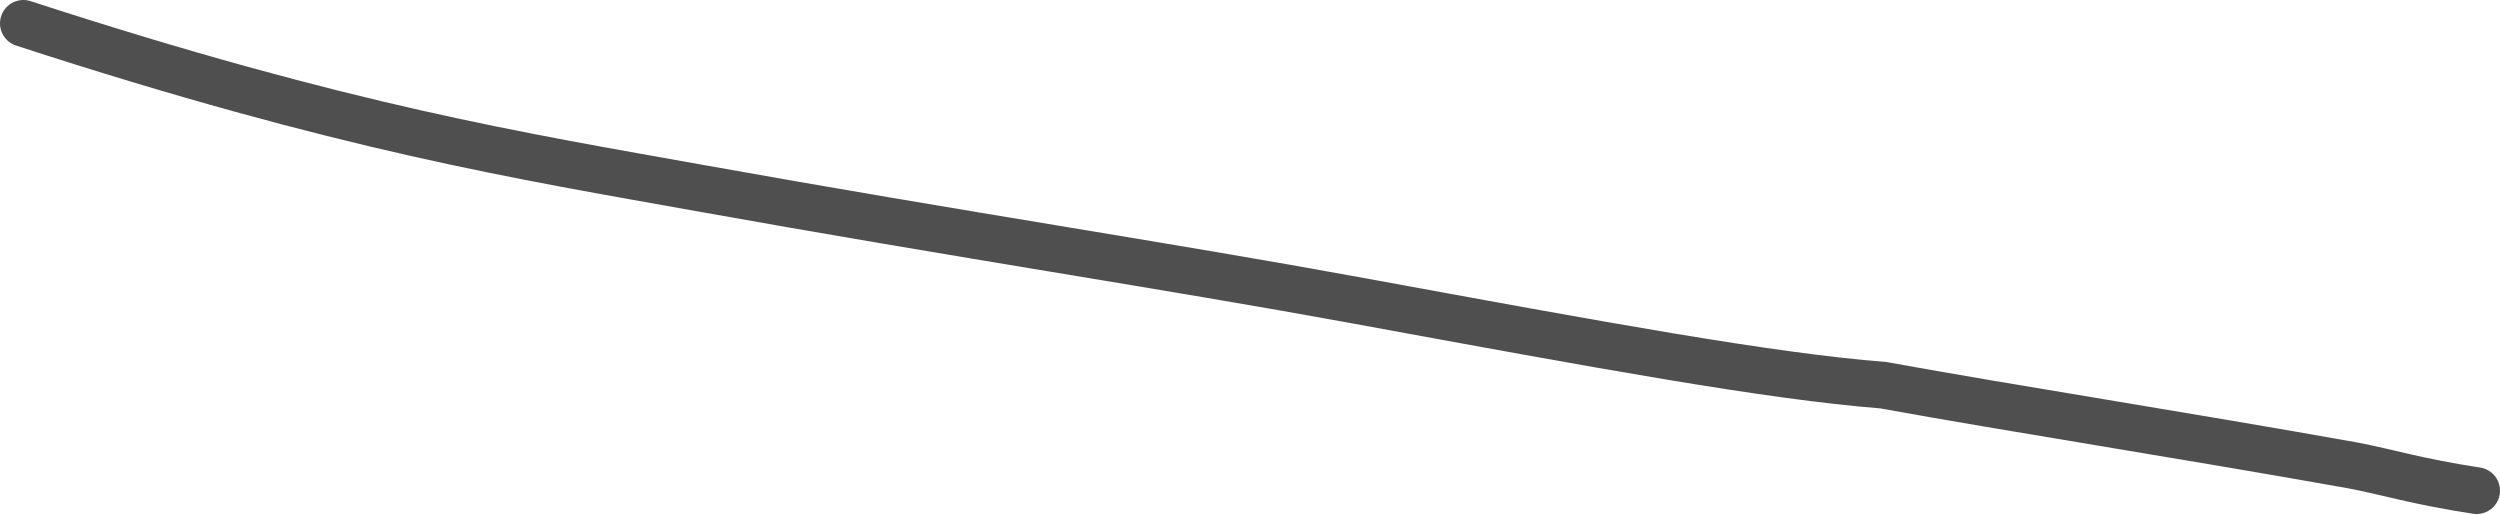
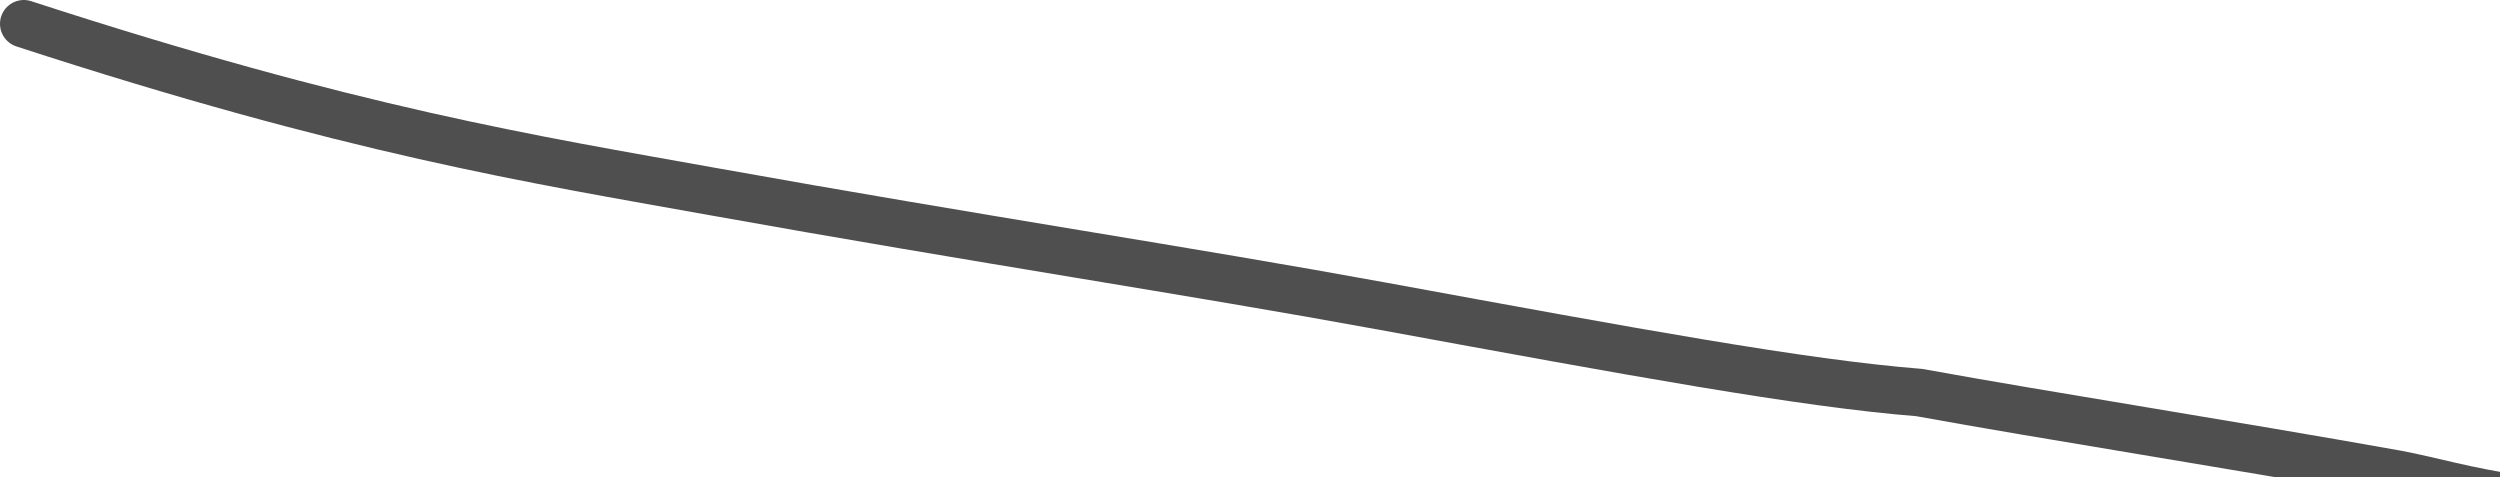
- <svg xmlns="http://www.w3.org/2000/svg" width="107" height="22" viewBox="0 0 107 22" fill="none">
+ <svg xmlns="http://www.w3.org/2000/svg" width="105" height="20" viewBox="0 0 105 20" fill="none">
  <path d="M1 1C14.841 5.506 22.338 6.683 29.977 8.053C41.091 10.047 50.047 11.389 58.049 12.856C68.661 14.803 75.67 16.094 80.614 16.488C86.015 17.471 93.513 18.636 100.69 19.918C102.23 20.212 103.393 20.6 106 21" stroke="#4F4F4F" stroke-width="2" stroke-linecap="round" />
</svg>
